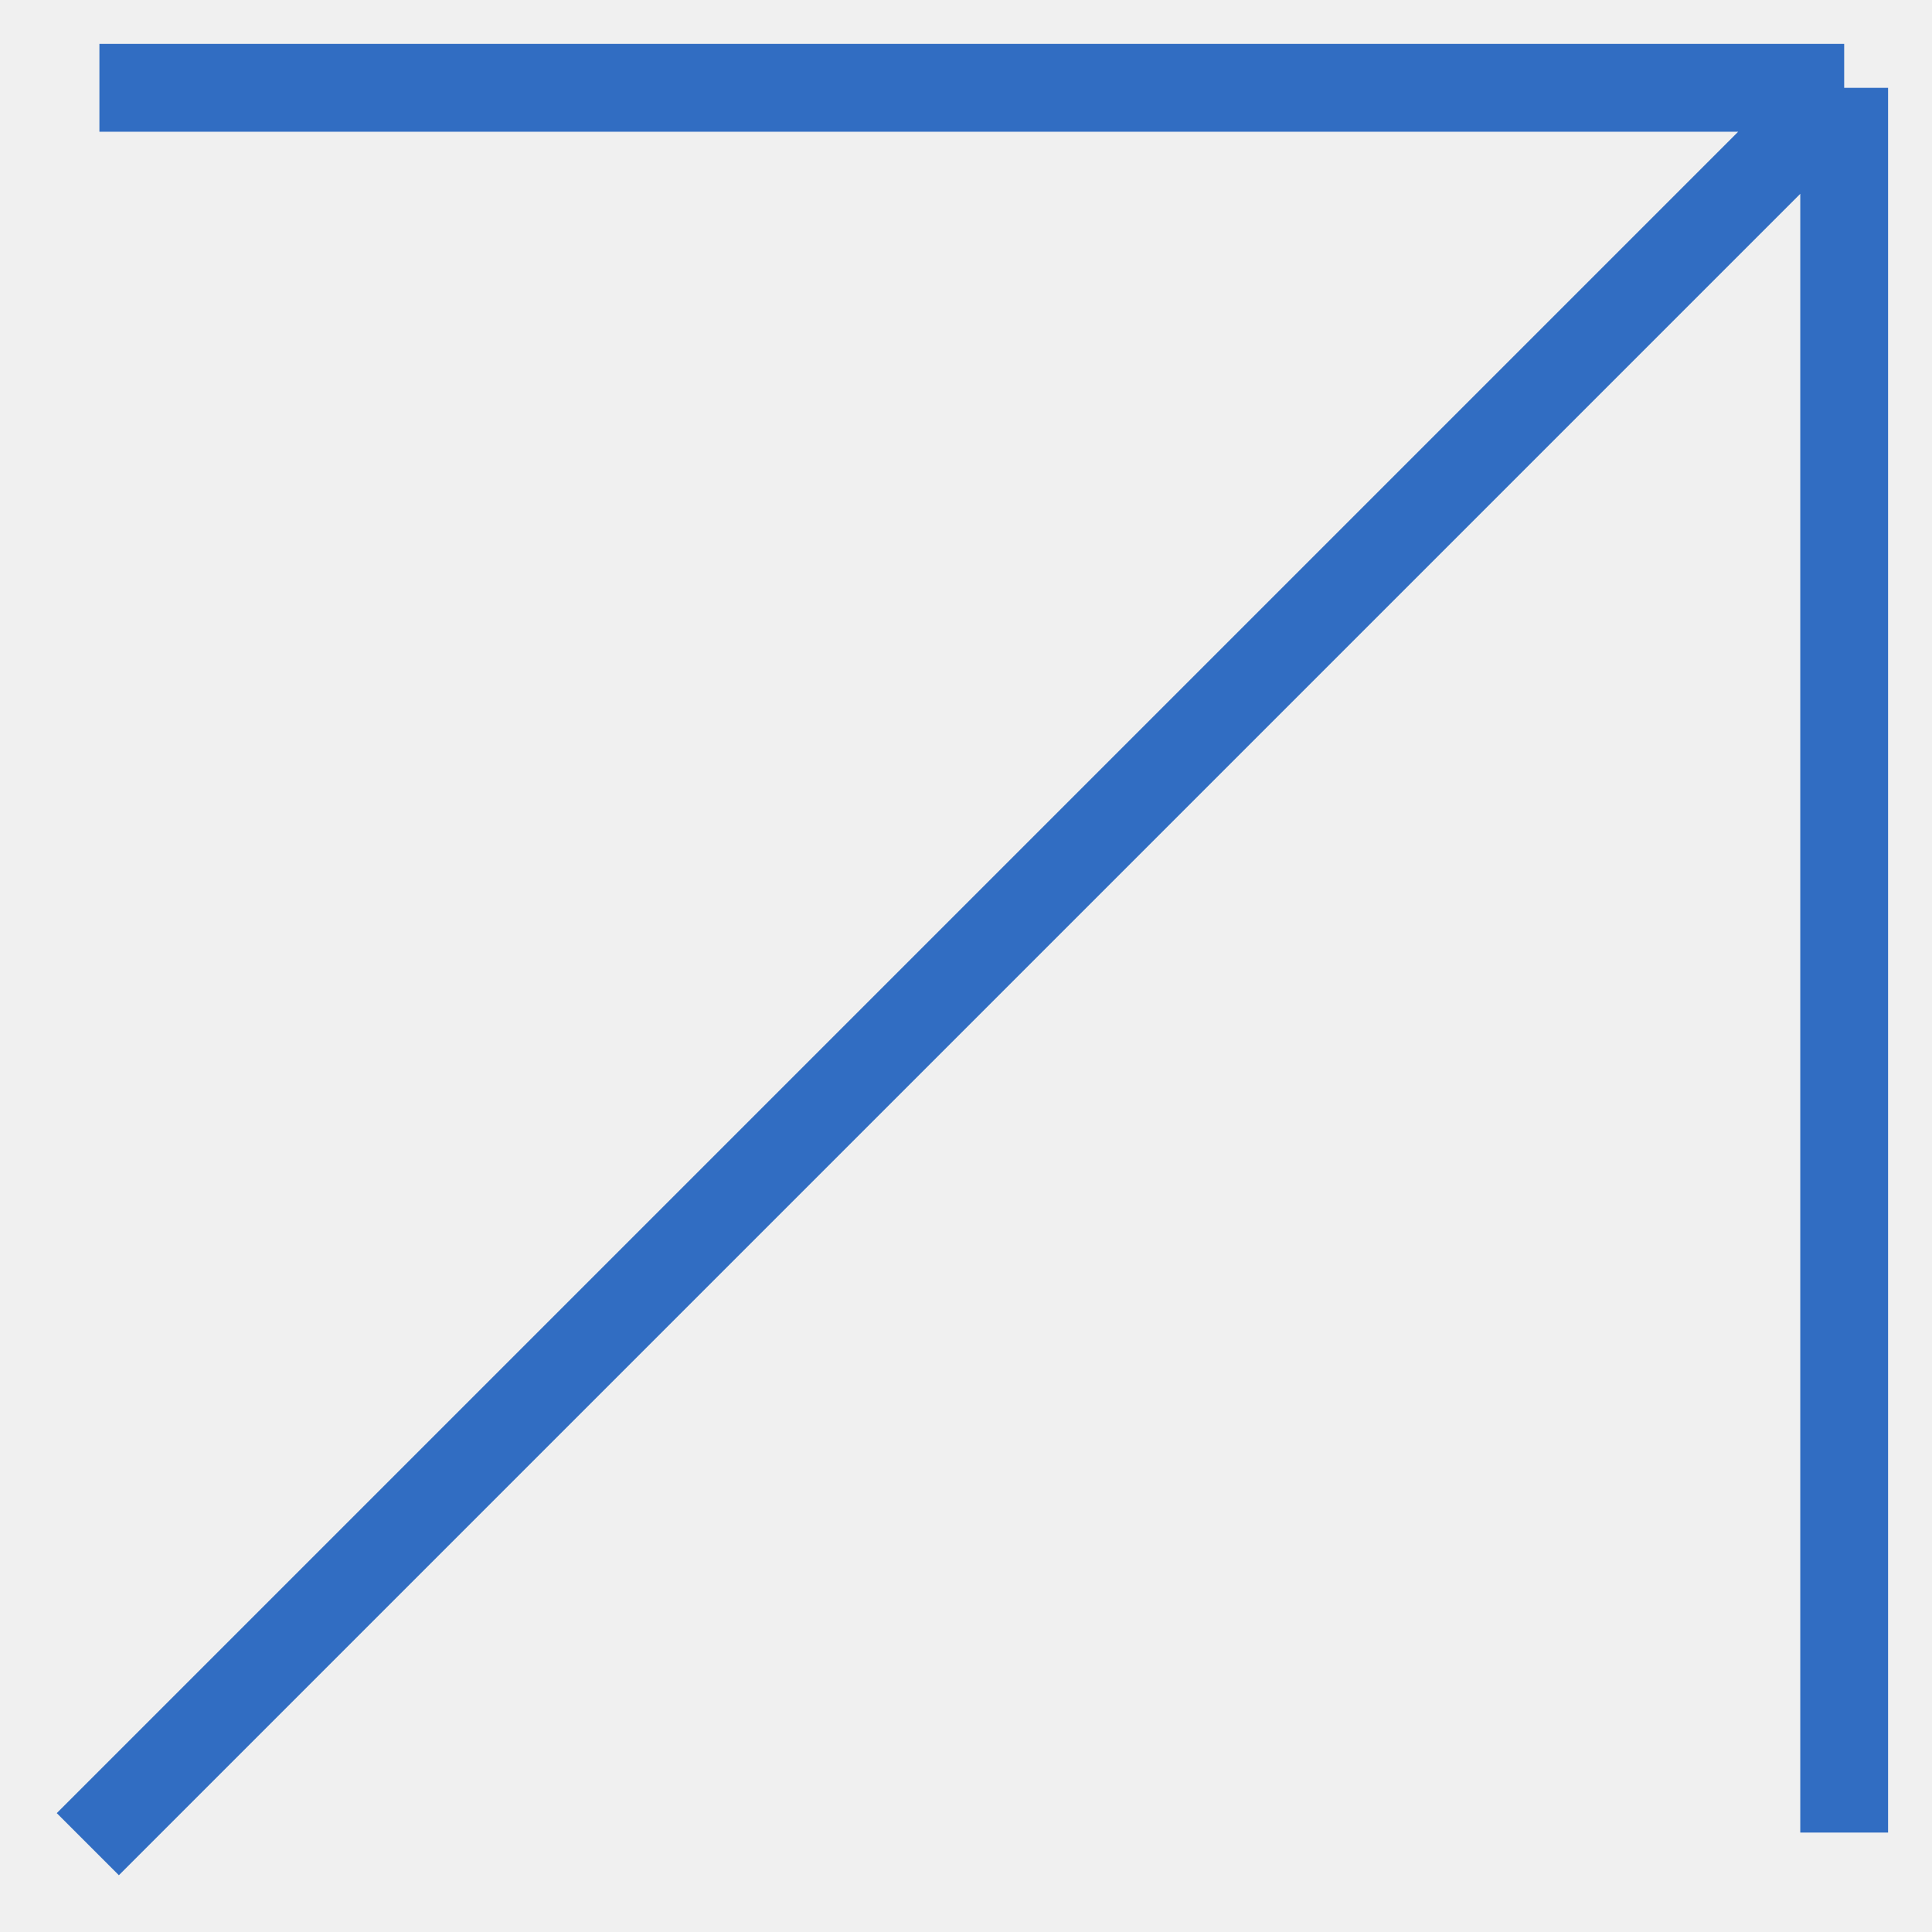
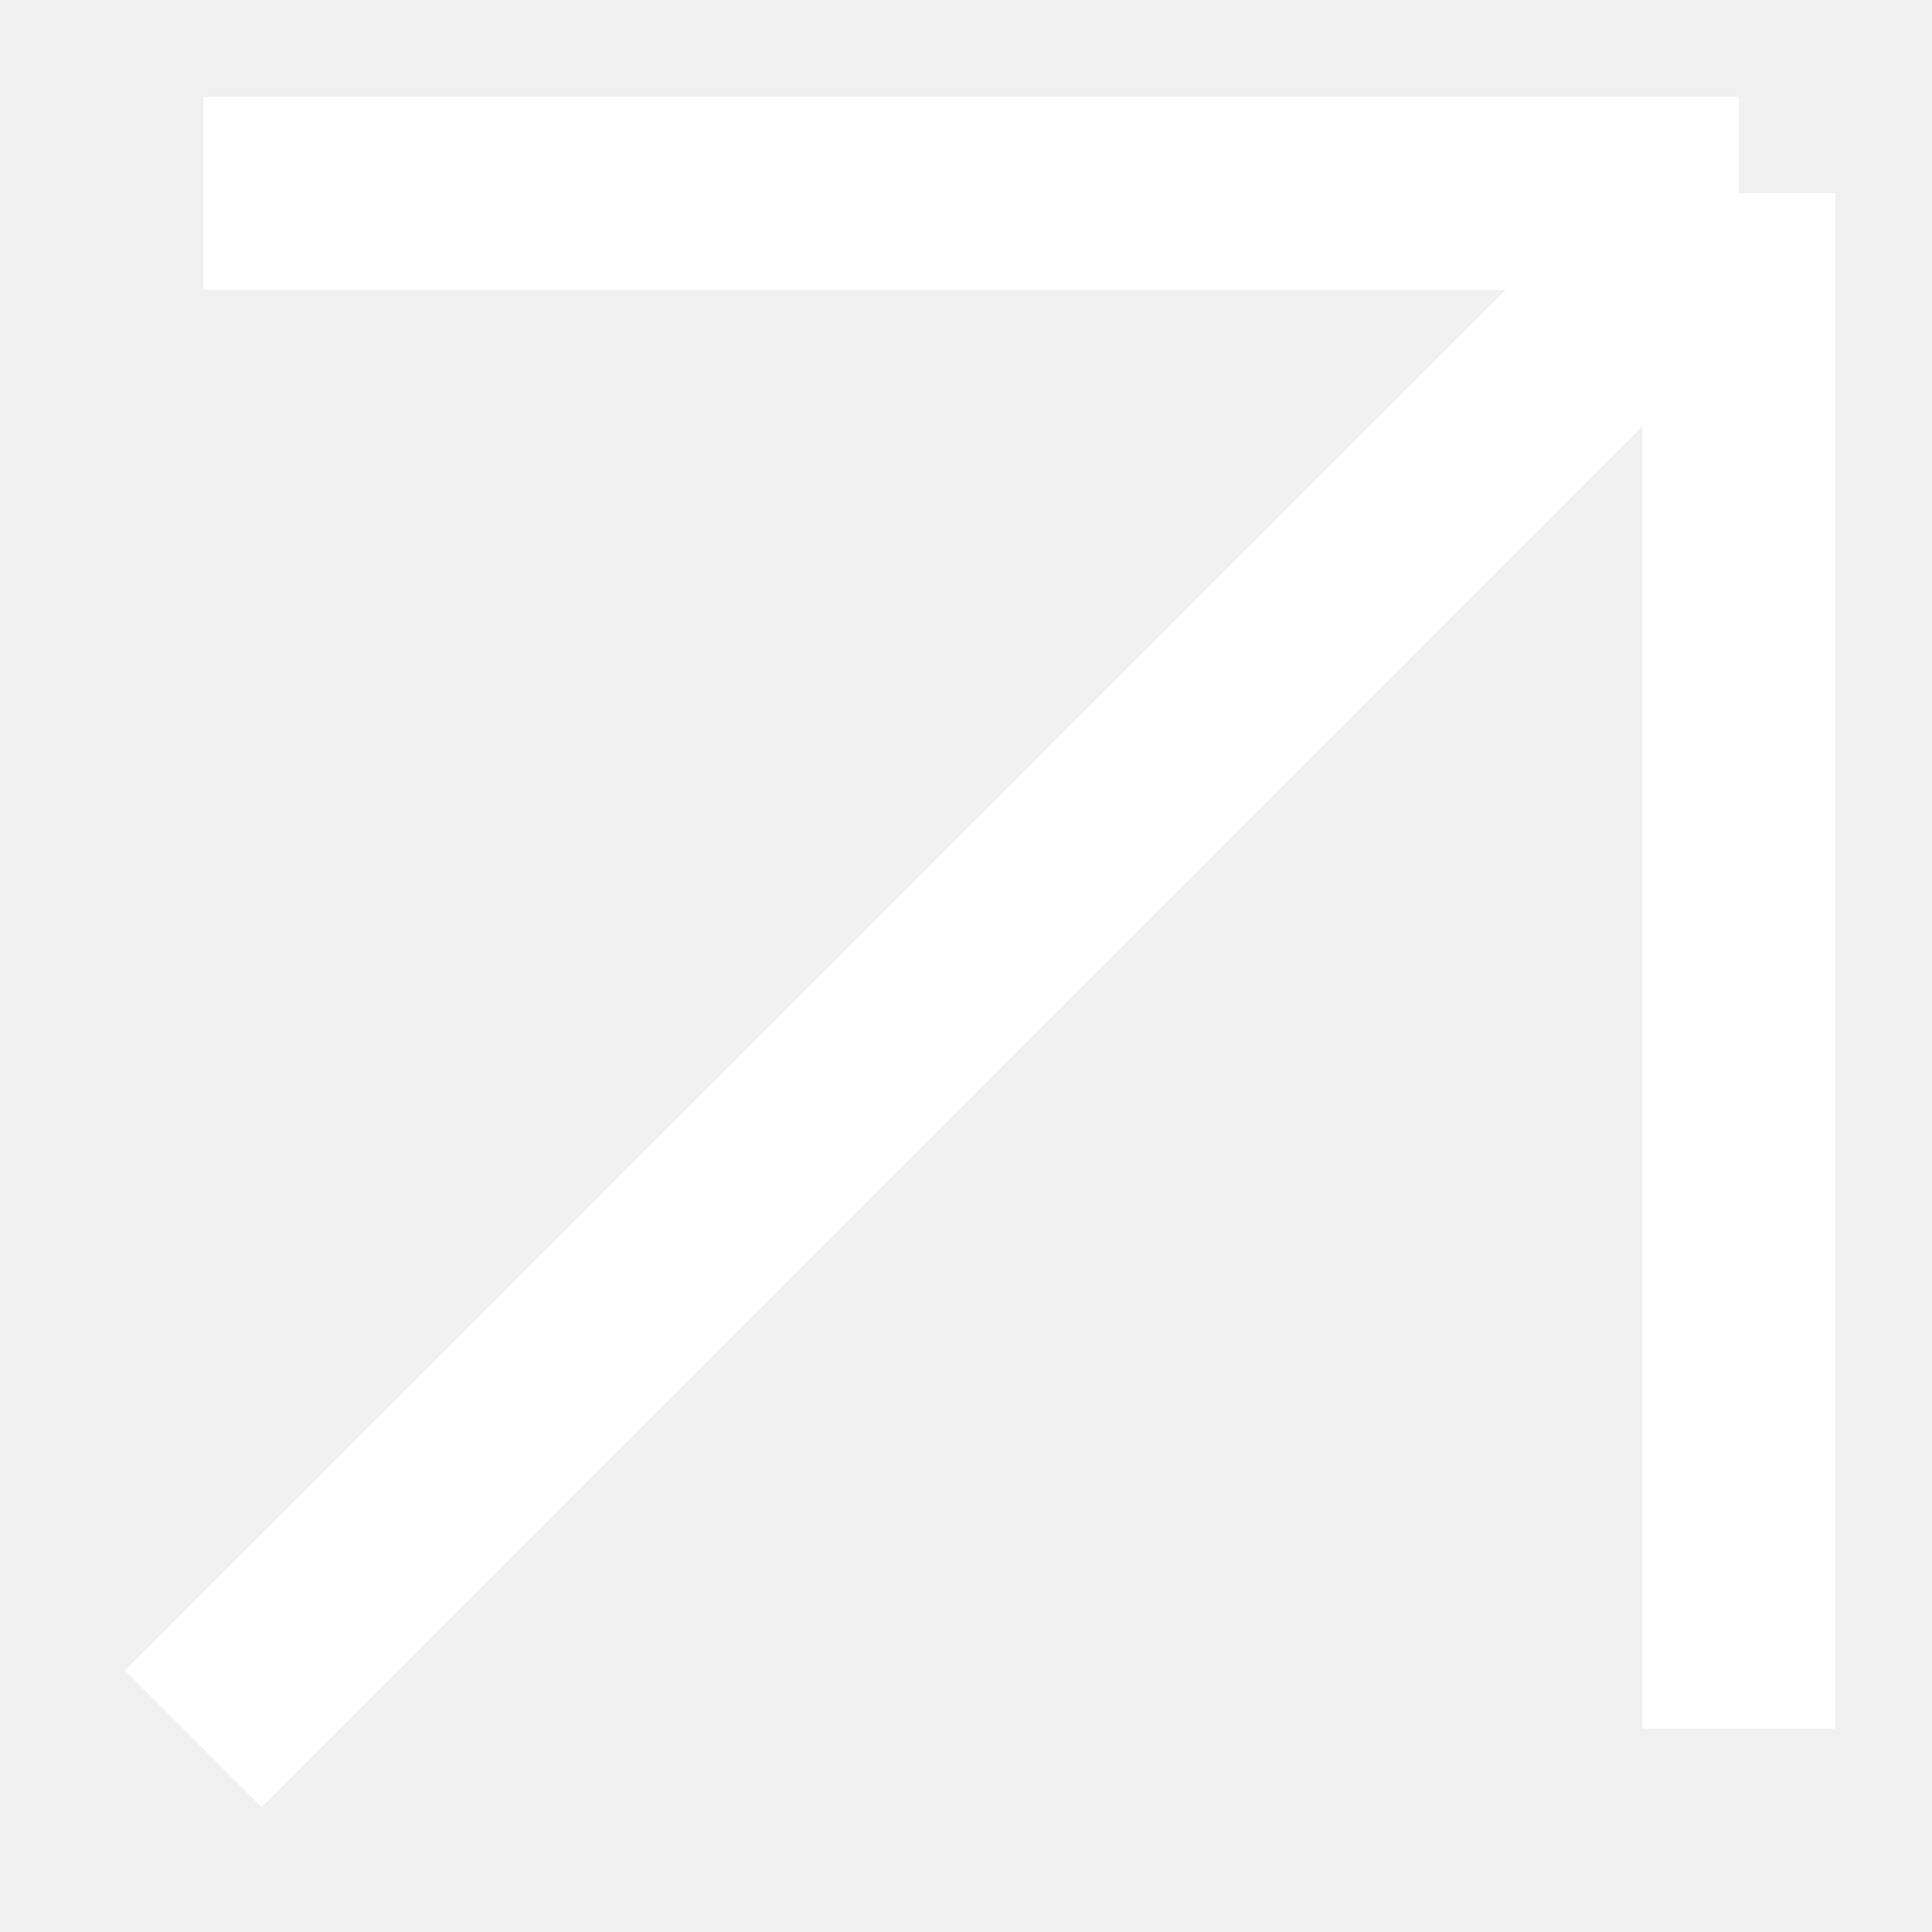
- <svg xmlns="http://www.w3.org/2000/svg" width="22" height="22" viewBox="0 0 22 22" fill="none">
-   <g clip-path="url(#clip0_11_682)">
-     <path d="M1 21L21 1M21 1H1.132M21 1V20.868" stroke="#316DC2" />
+ <svg xmlns="http://www.w3.org/2000/svg" width="10" height="10" viewBox="0 0 10 10" fill="none">
+   <g clip-path="url(#clip0_3002_1826)">
+     <path d="M1 9L9 1M9 1H1.053M9 1V8.947" stroke="white" />
  </g>
  <defs>
-     <clipPath id="clip0_11_682">
-       <rect width="22" height="22" fill="white" />
+     <clipPath id="clip0_3002_1826">
+       <rect width="10" height="10" fill="white" />
    </clipPath>
  </defs>
</svg>
